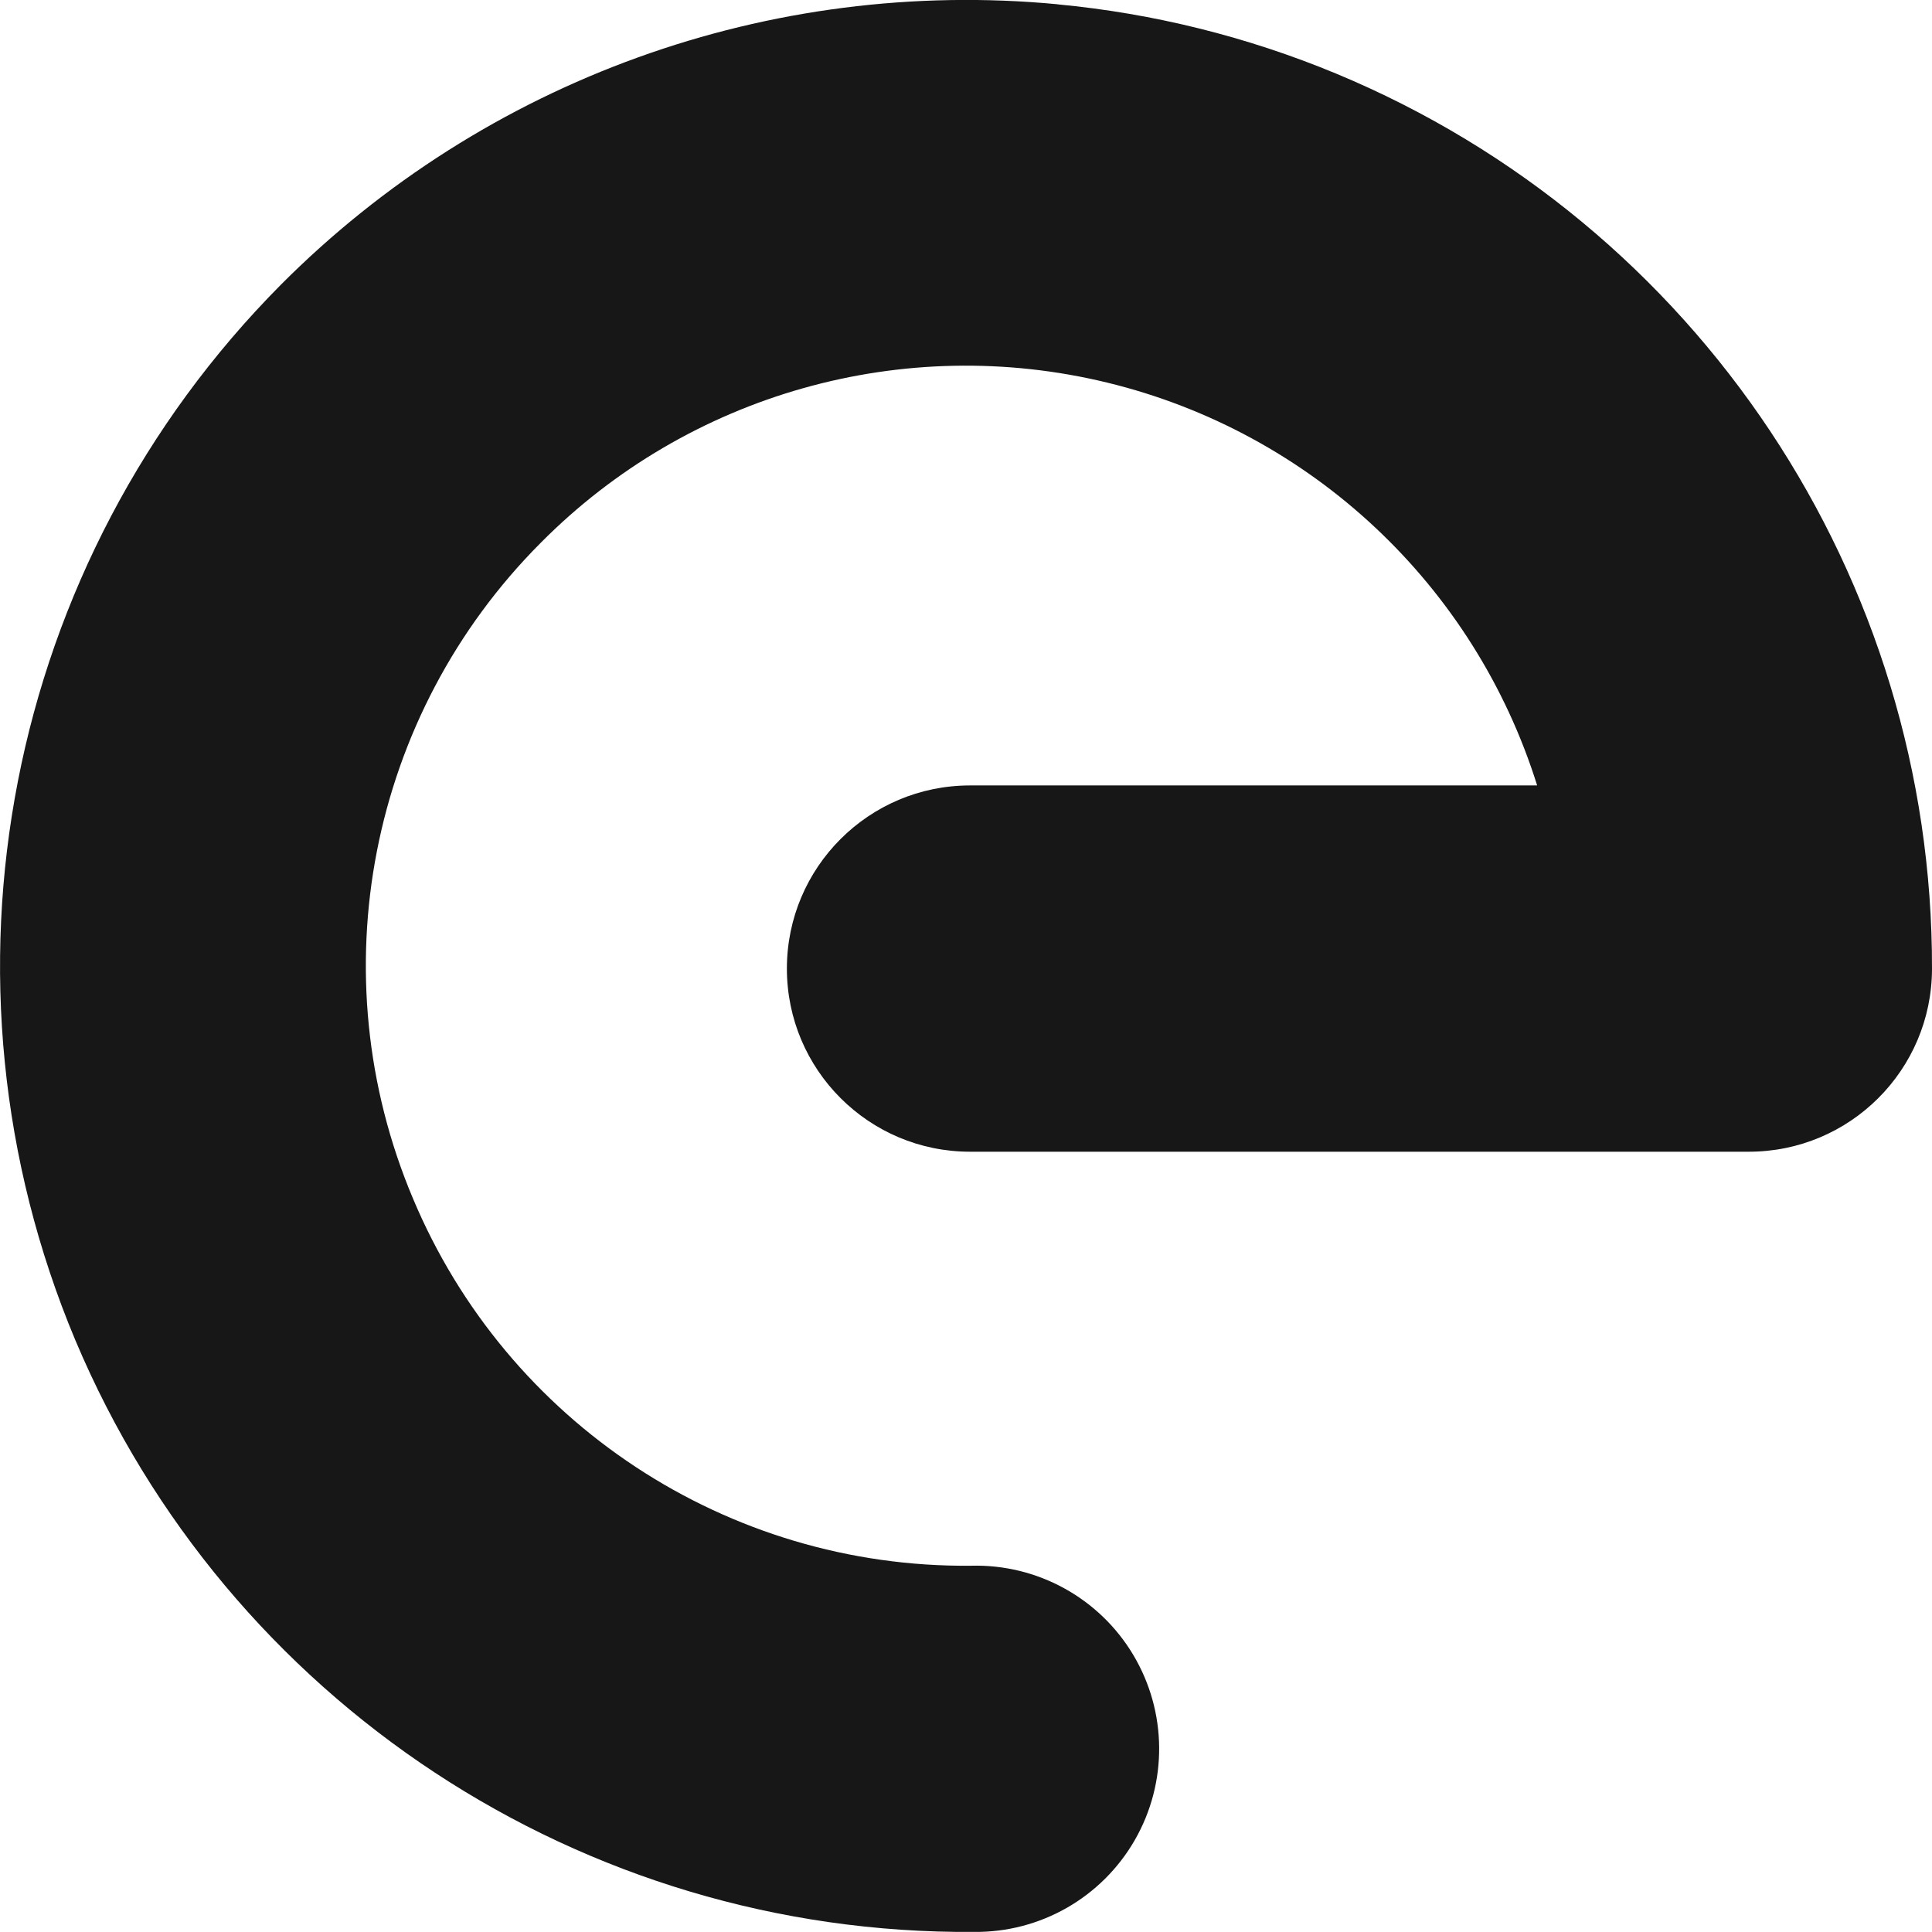
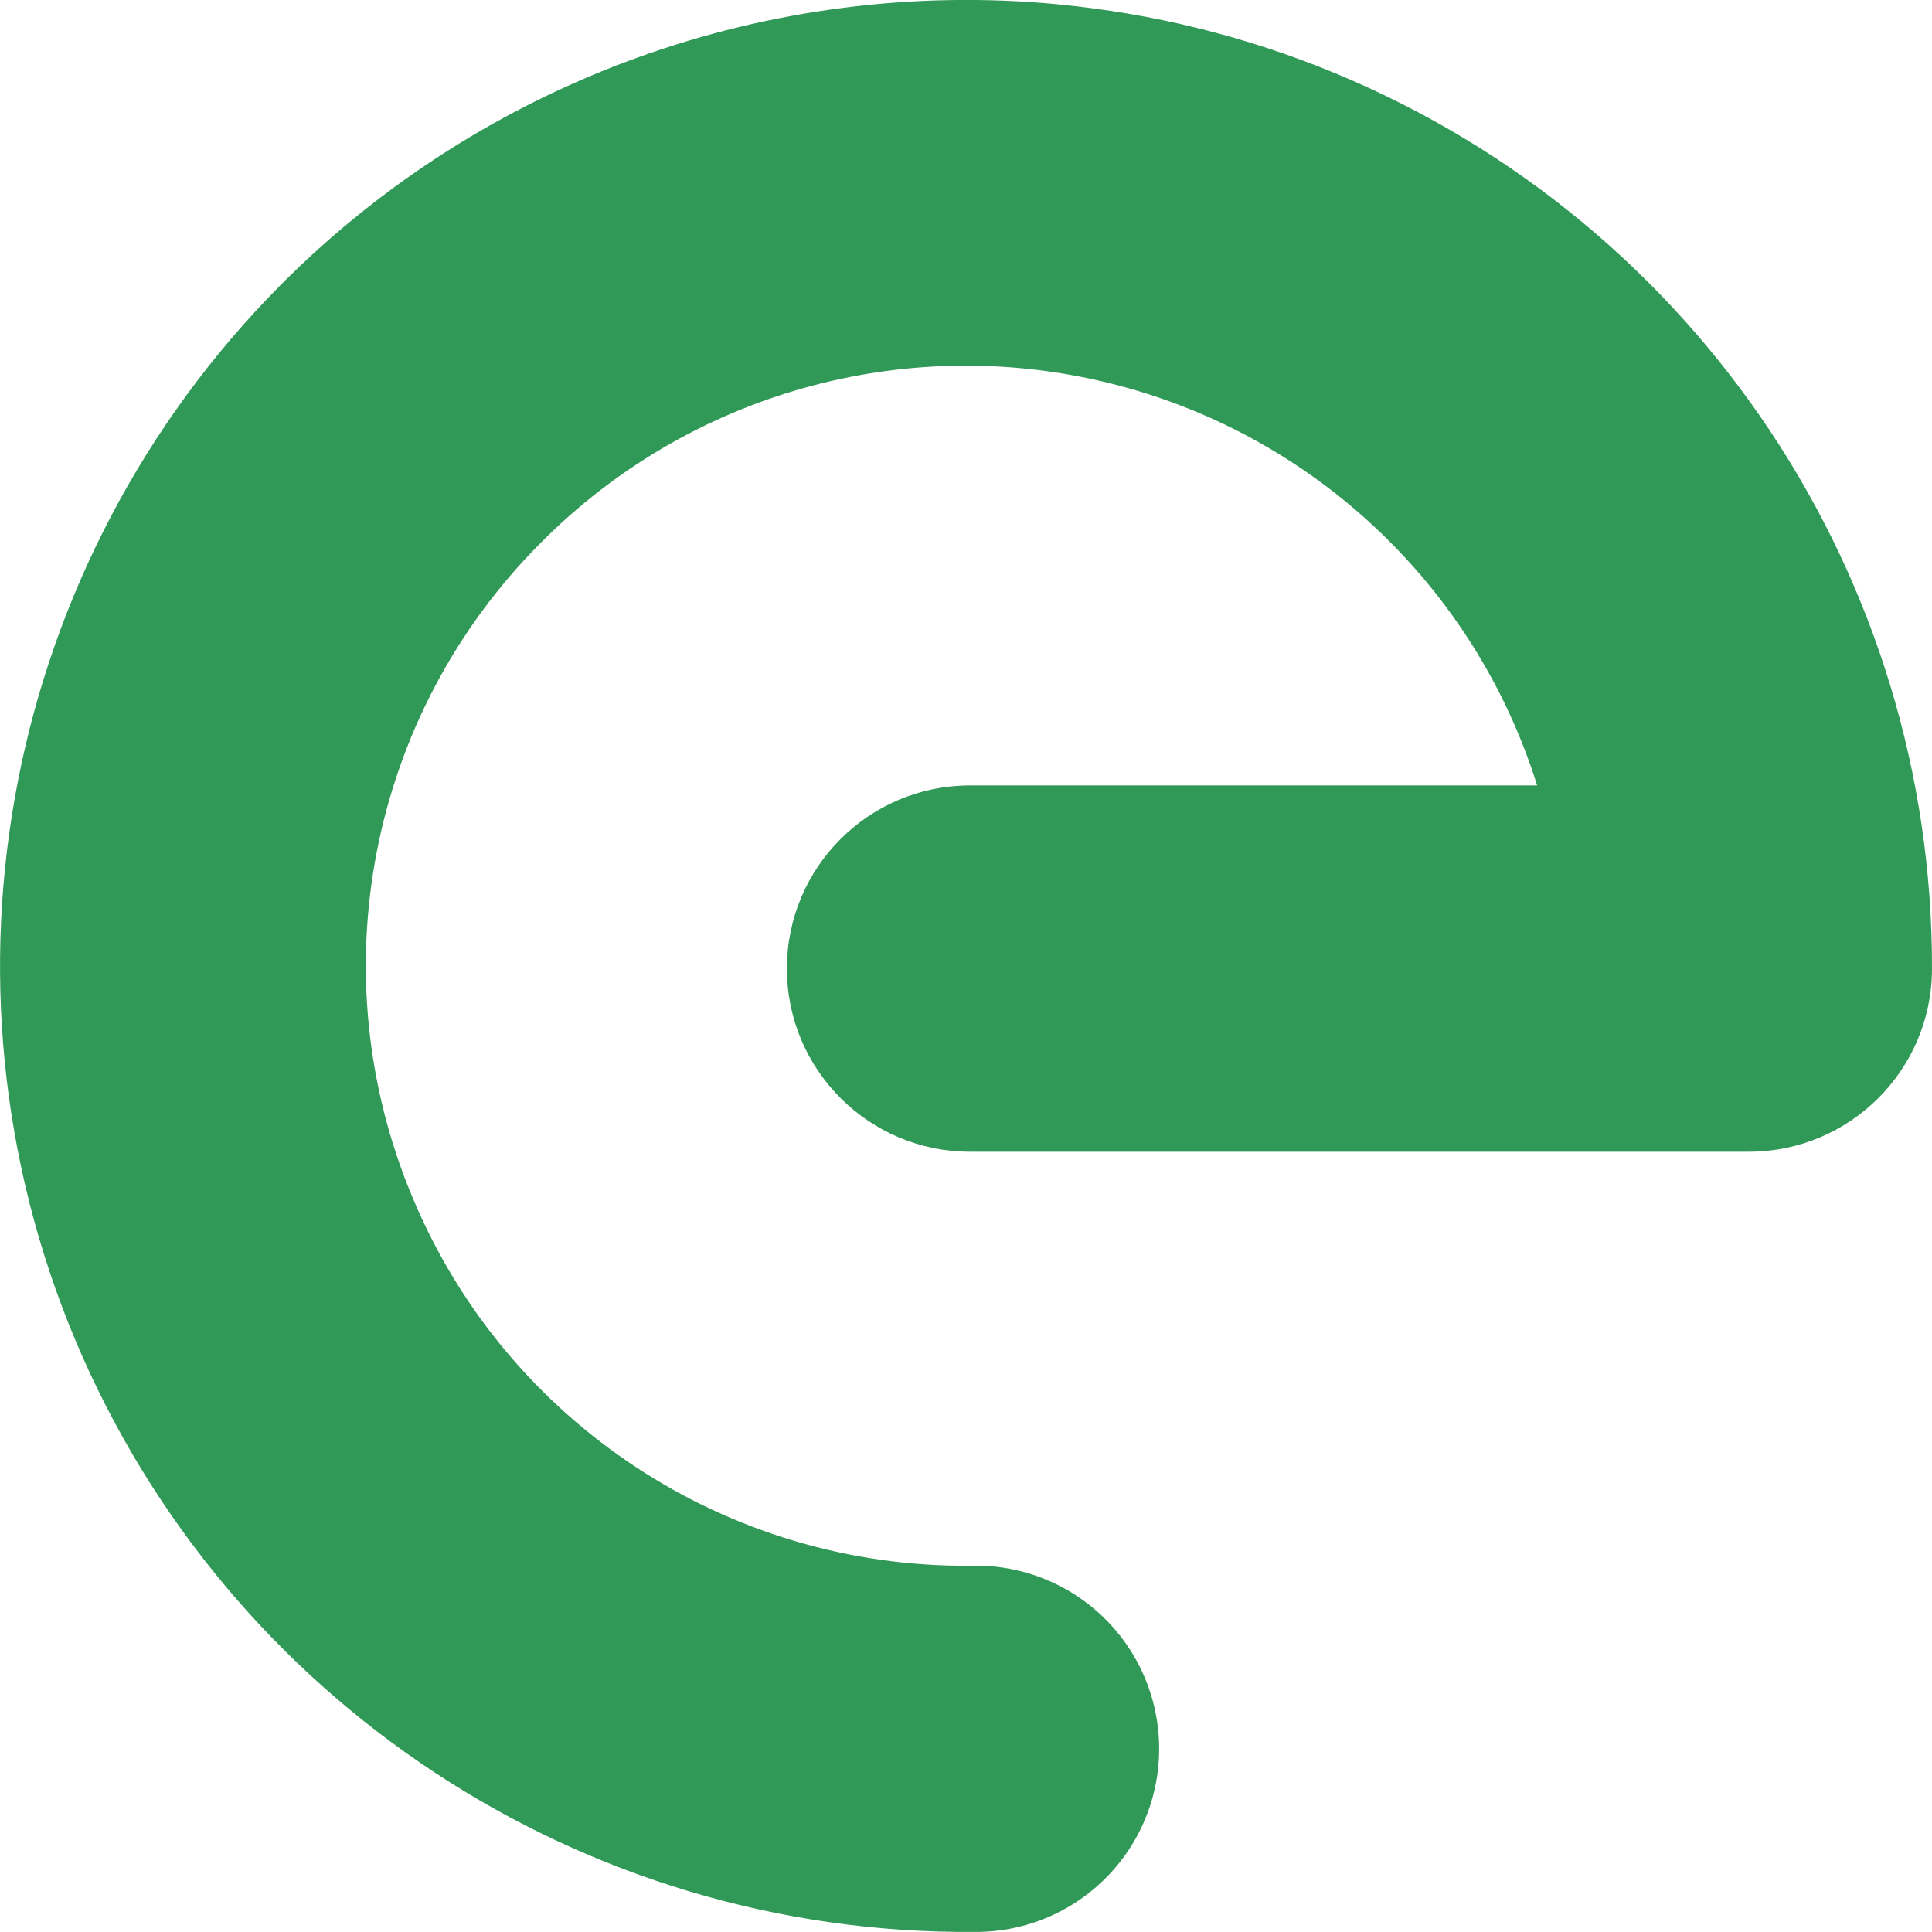
<svg xmlns="http://www.w3.org/2000/svg" aria-hidden="true" role="img" width="1em" height="1em" preserveAspectRatio="xMidYMid meet" viewBox="0 0 24 24">
-   <path fill="#171717" d="M13.138.053a12.018 12.018 0 0 0-9.646 3.481A12.014 12.014 0 0 0 .937 16.651a12.014 12.014 0 0 0 11.162 7.348a2.275 2.275 0 1 0-.037-4.549a7.438 7.438 0 0 1-6.932-4.562a7.438 7.438 0 0 1 1.587-8.145a7.437 7.437 0 0 1 12.378 3.014H12.05a2.275 2.275 0 1 0 0 4.55h9.674A2.275 2.275 0 0 0 24 12.04A12.014 12.014 0 0 0 16.597.914a11.962 11.962 0 0 0-3.459-.86Z" />
+   <path fill="#319957" d="M13.138.053a12.018 12.018 0 0 0-9.646 3.481A12.014 12.014 0 0 0 .937 16.651a12.014 12.014 0 0 0 11.162 7.348a2.275 2.275 0 1 0-.037-4.549a7.438 7.438 0 0 1-6.932-4.562a7.438 7.438 0 0 1 1.587-8.145a7.437 7.437 0 0 1 12.378 3.014H12.05a2.275 2.275 0 1 0 0 4.55h9.674A2.275 2.275 0 0 0 24 12.04A12.014 12.014 0 0 0 16.597.914a11.962 11.962 0 0 0-3.459-.86Z" />
</svg>
